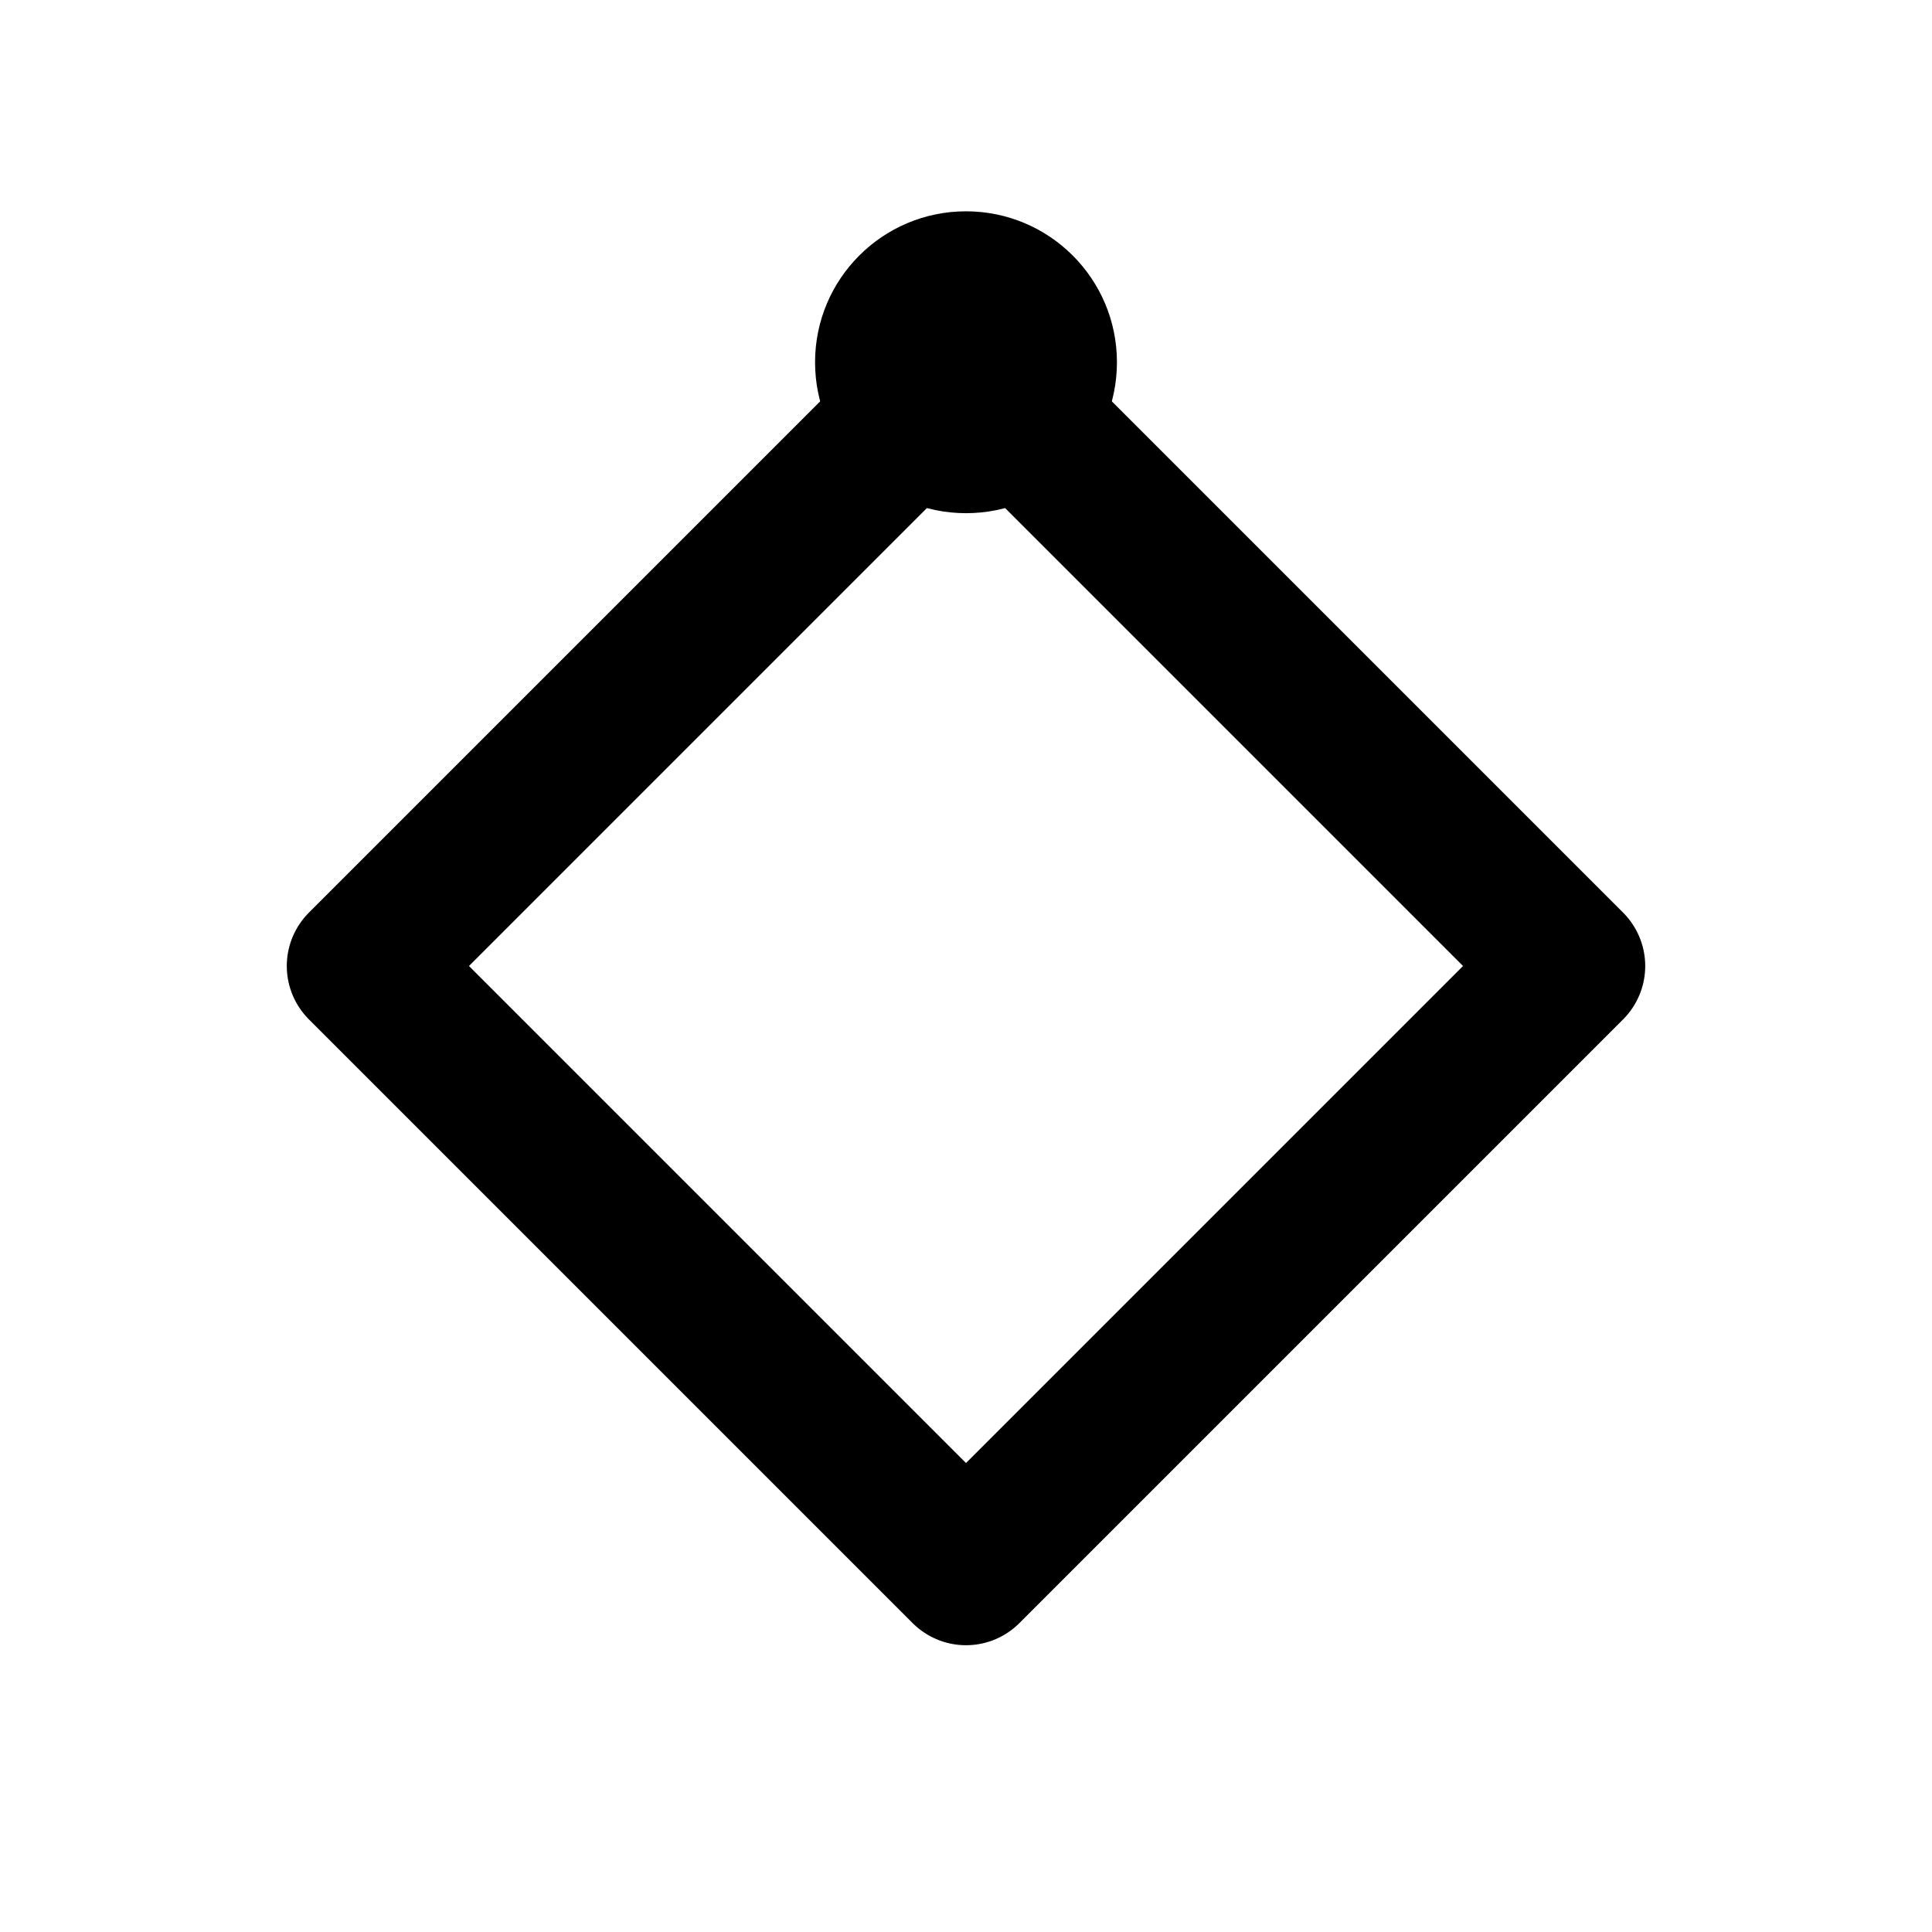
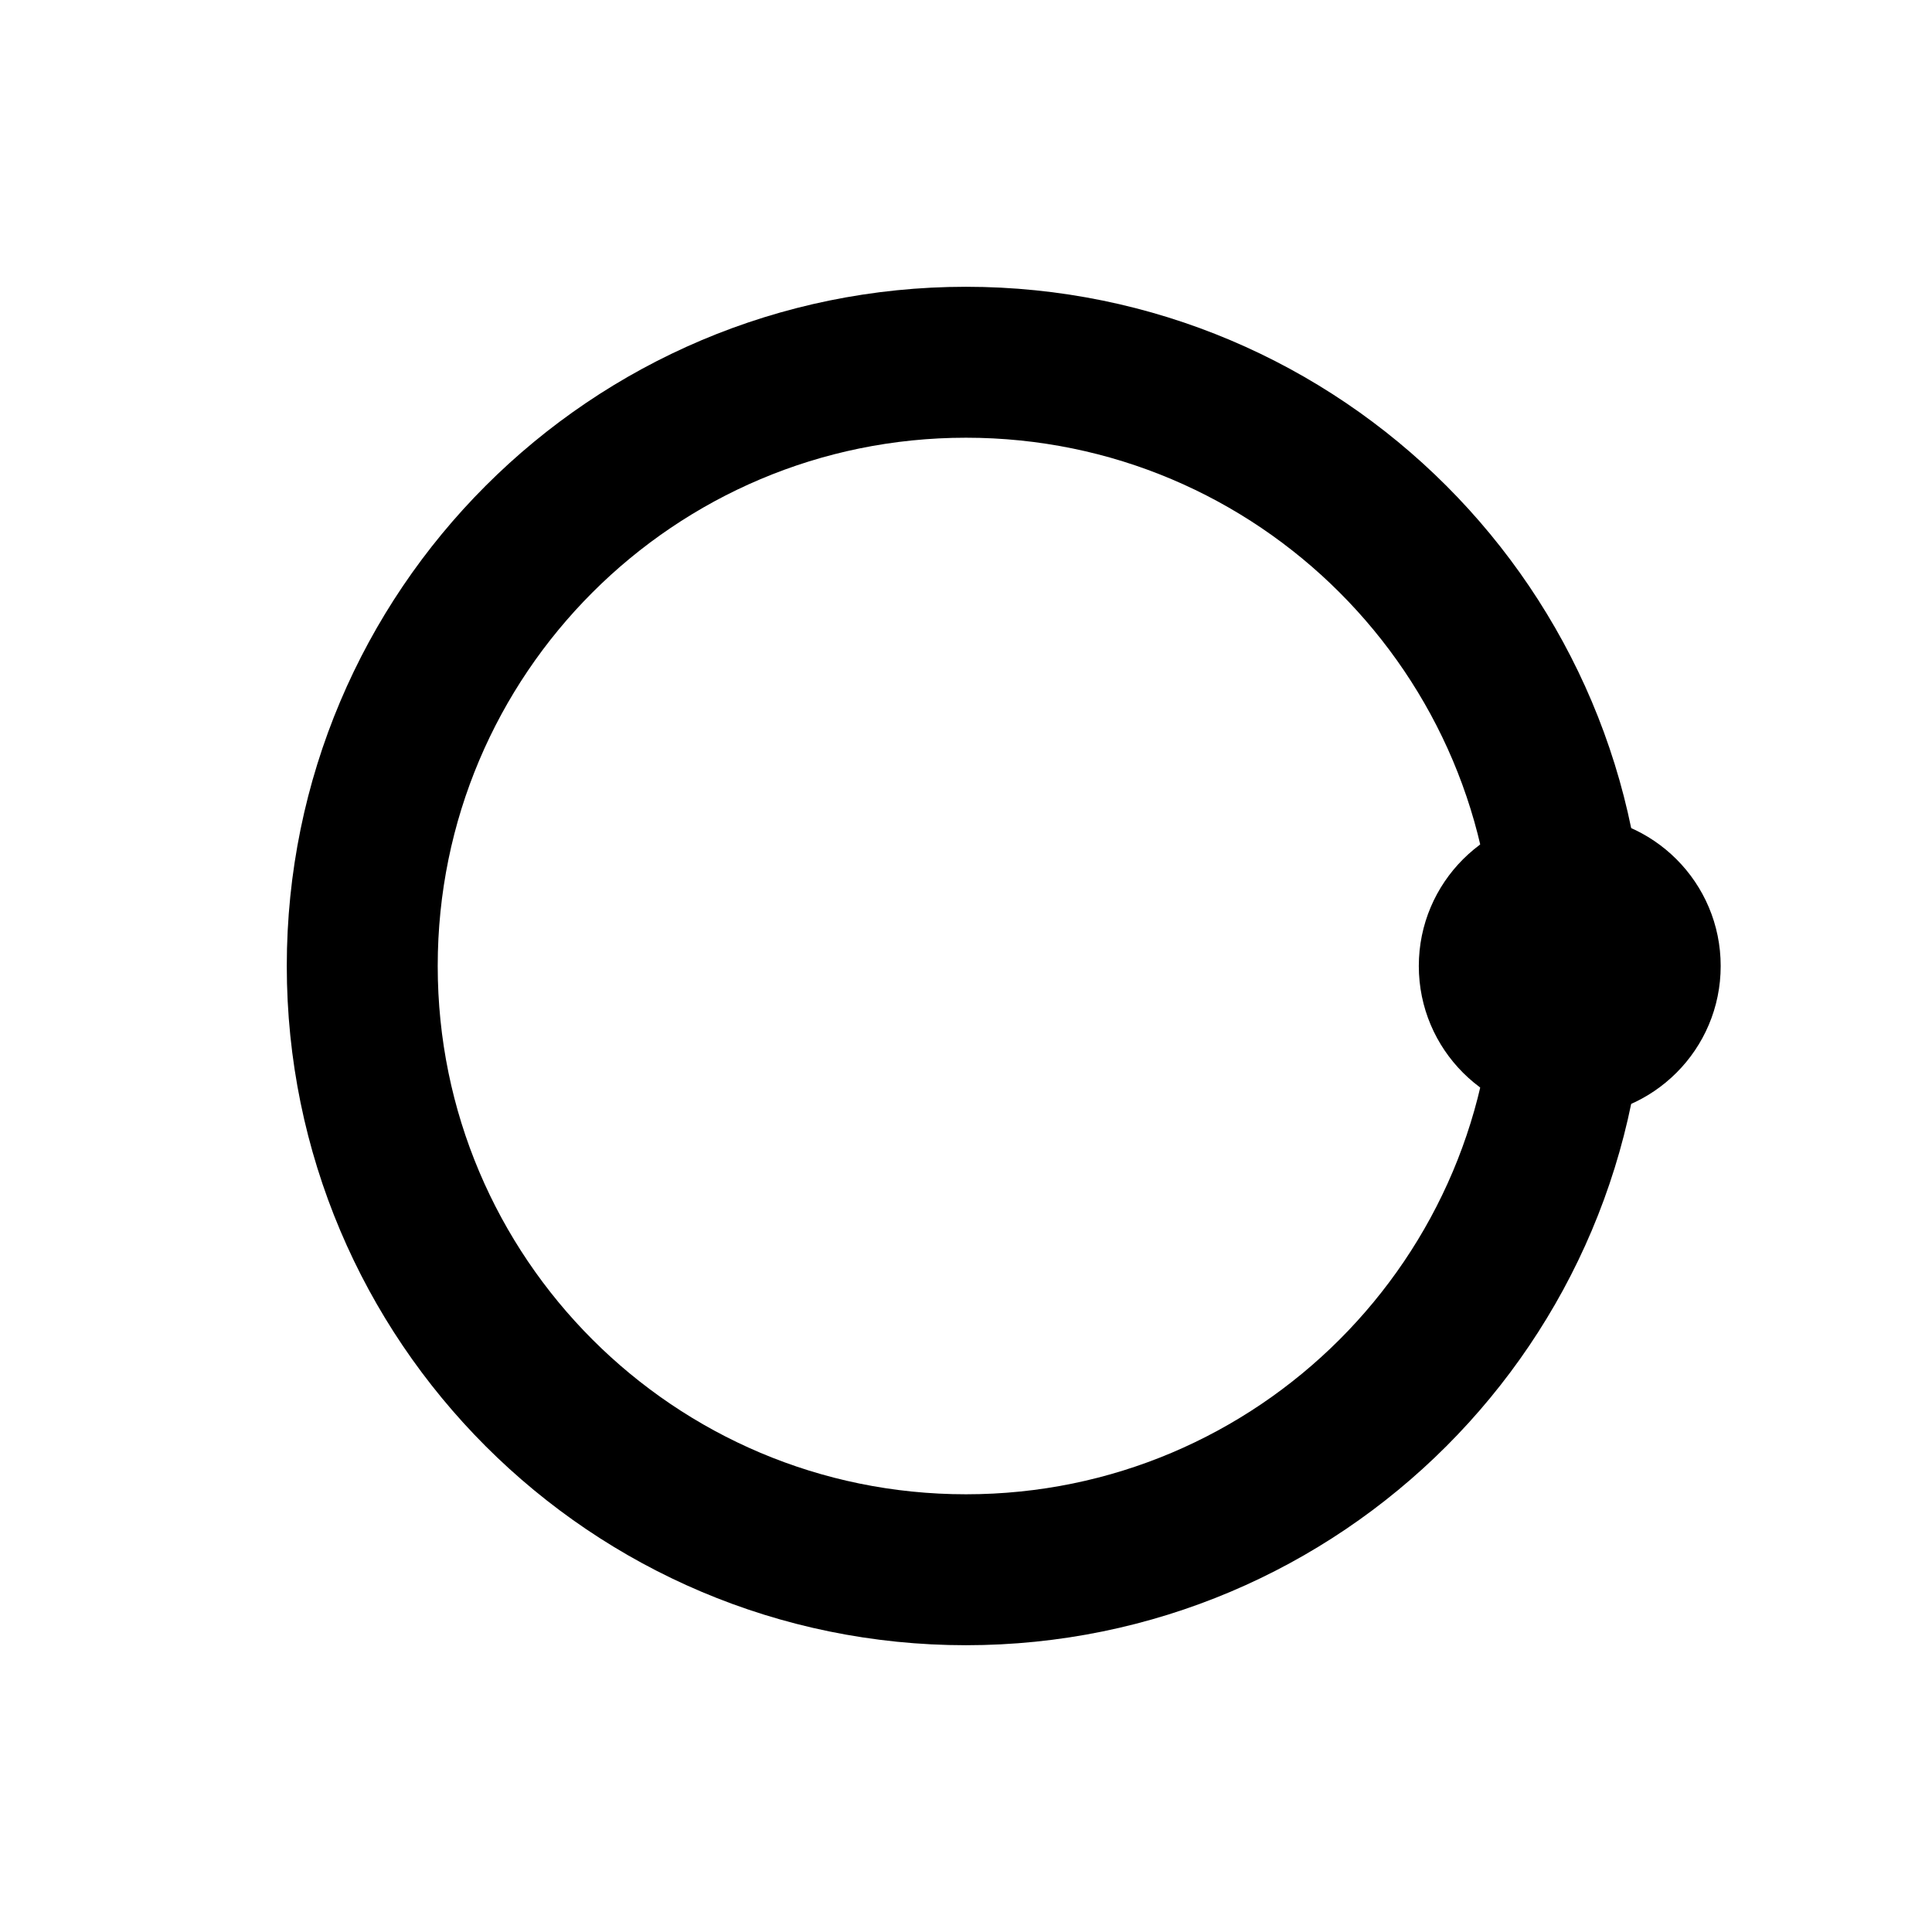
<svg xmlns="http://www.w3.org/2000/svg" width="16" height="16" viewBox="0 0 16 16">
  <g fill="none" stroke="currentColor" stroke-width="1.25" stroke-linecap="round" stroke-linejoin="round">
-     <path class="esist" d="M 8 3 L 13 8 L 8 13 L 3 8 Z" id="object" />
-     <circle class="pt" cx="8" cy="3" r="1.25" fill="currentColor" stroke="none" data-on="object" />
+     <circle id="object" class="esist" cx="8" cy="8" r="5" />
+     <circle class="pt" cx="13" cy="8" r="1.25" fill="currentColor" stroke="none" data-on="object" />
  </g>
</svg>
